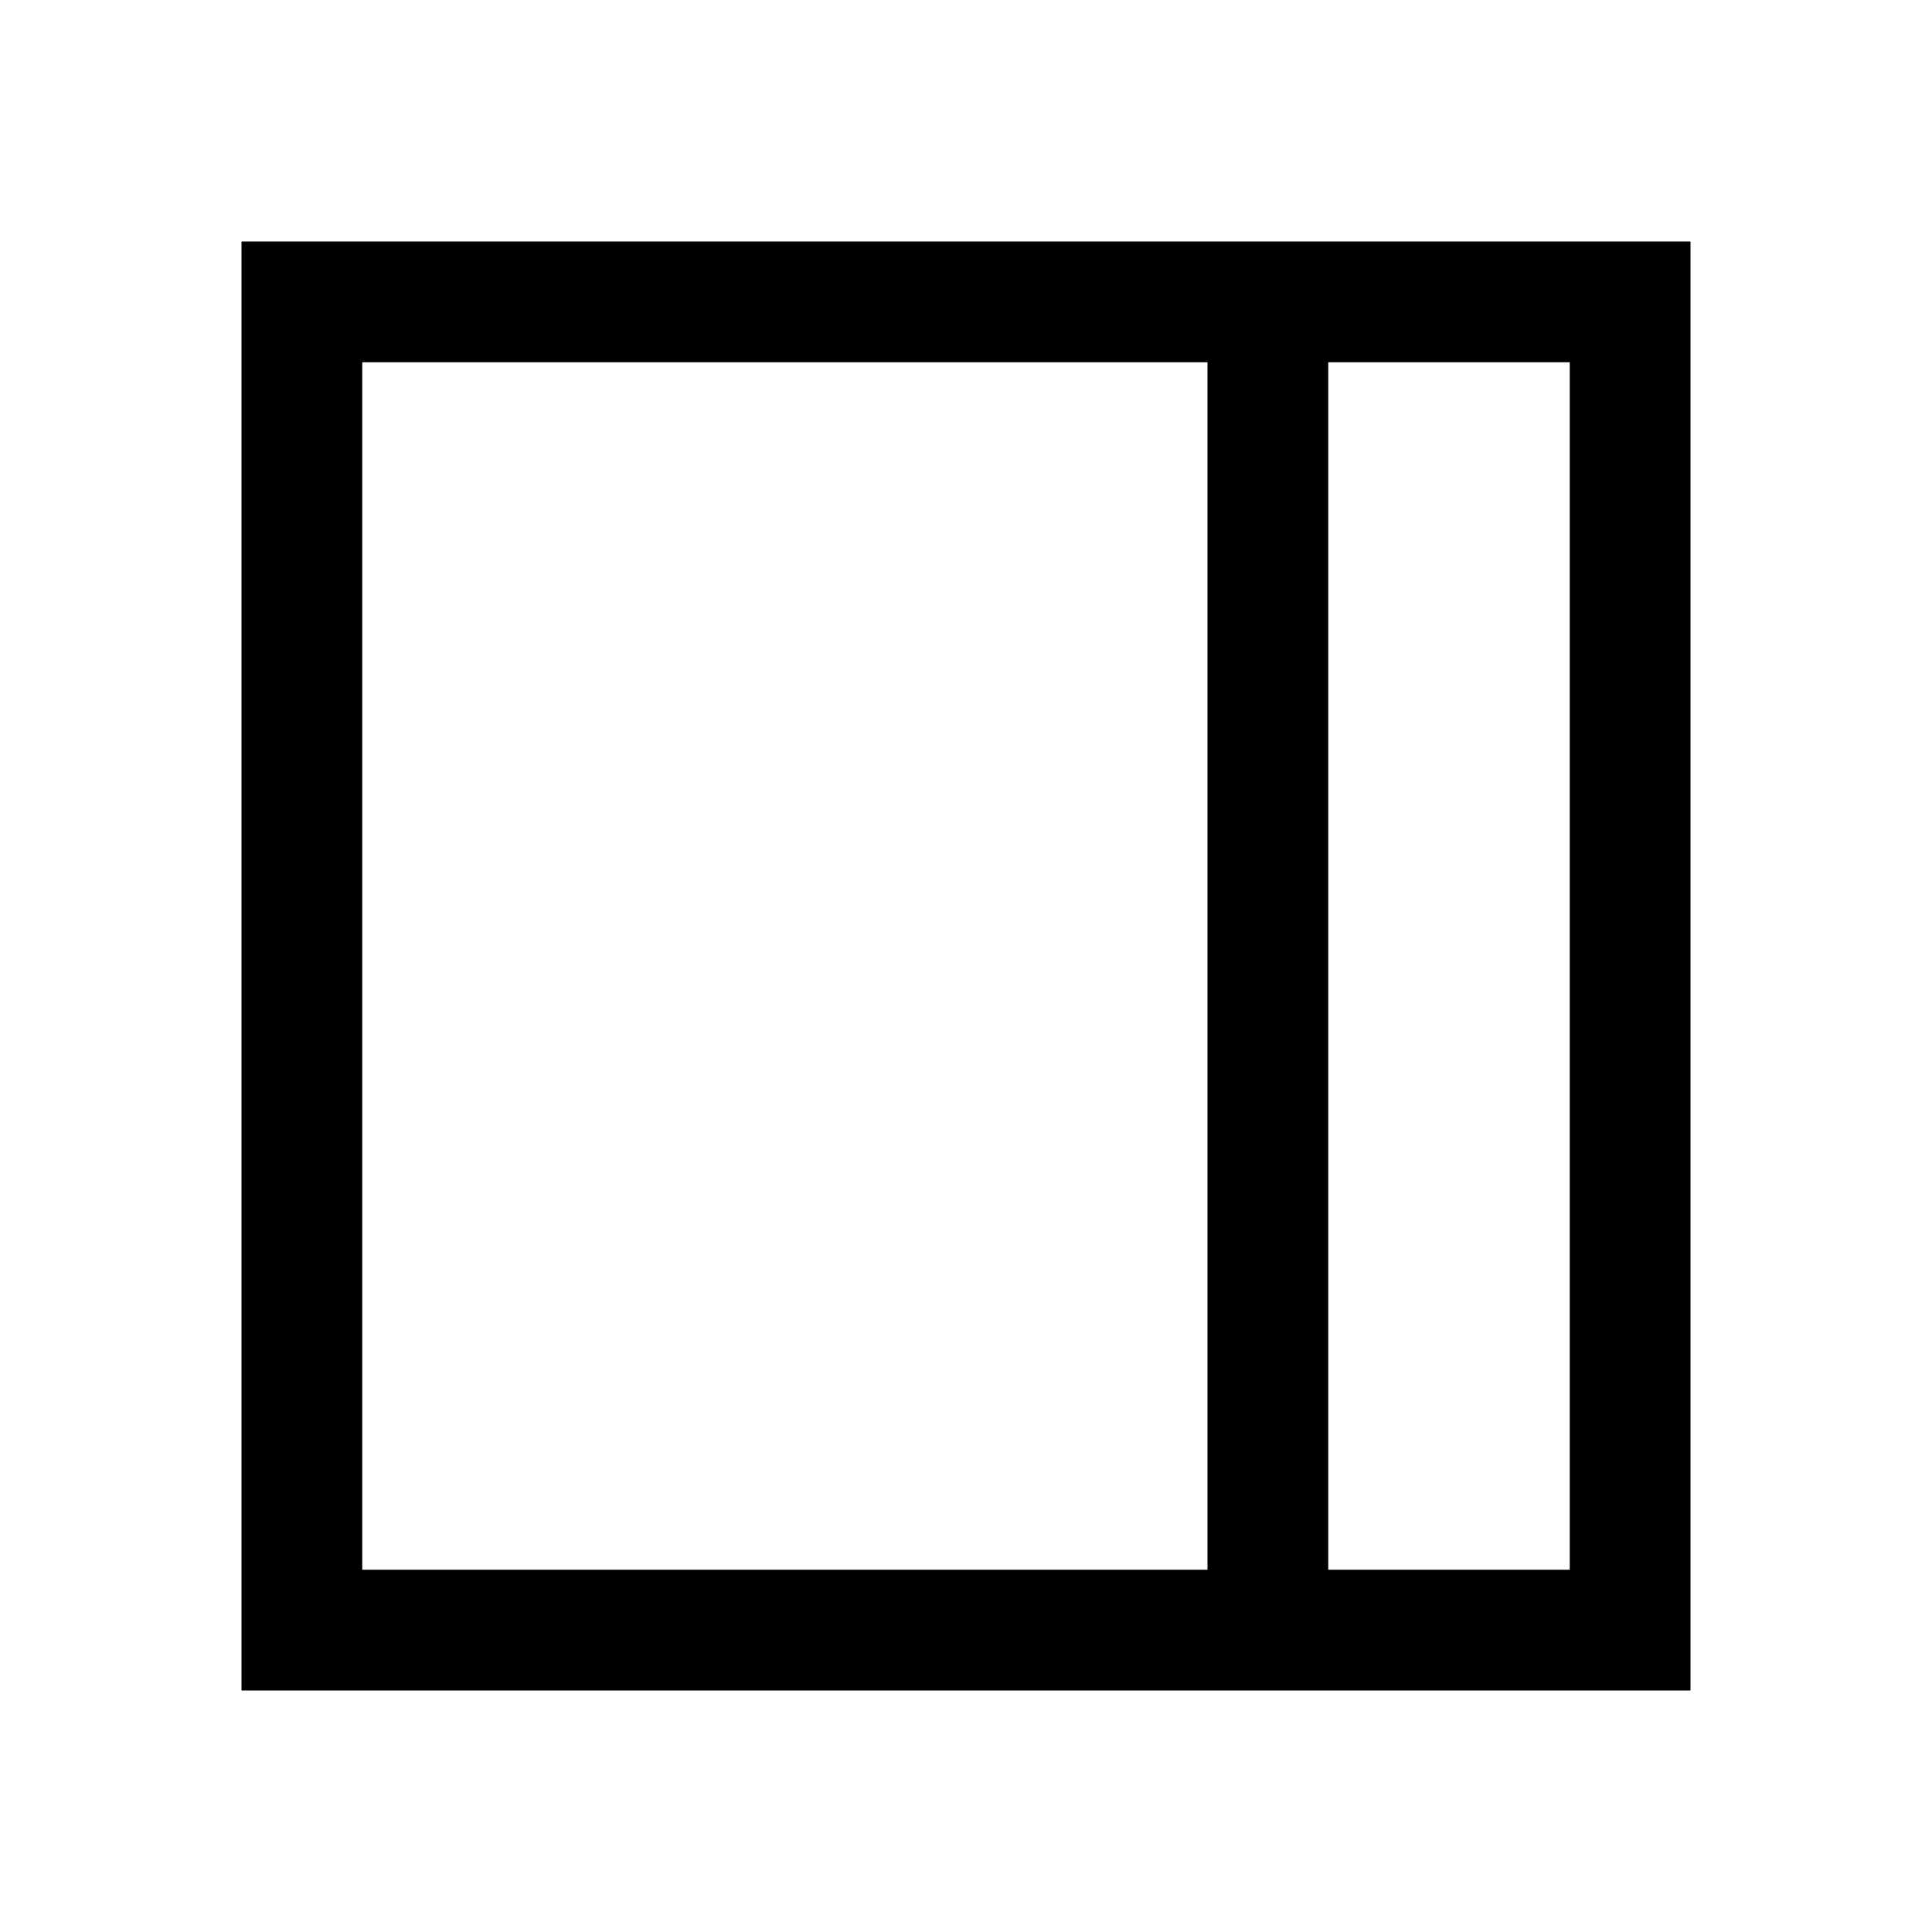
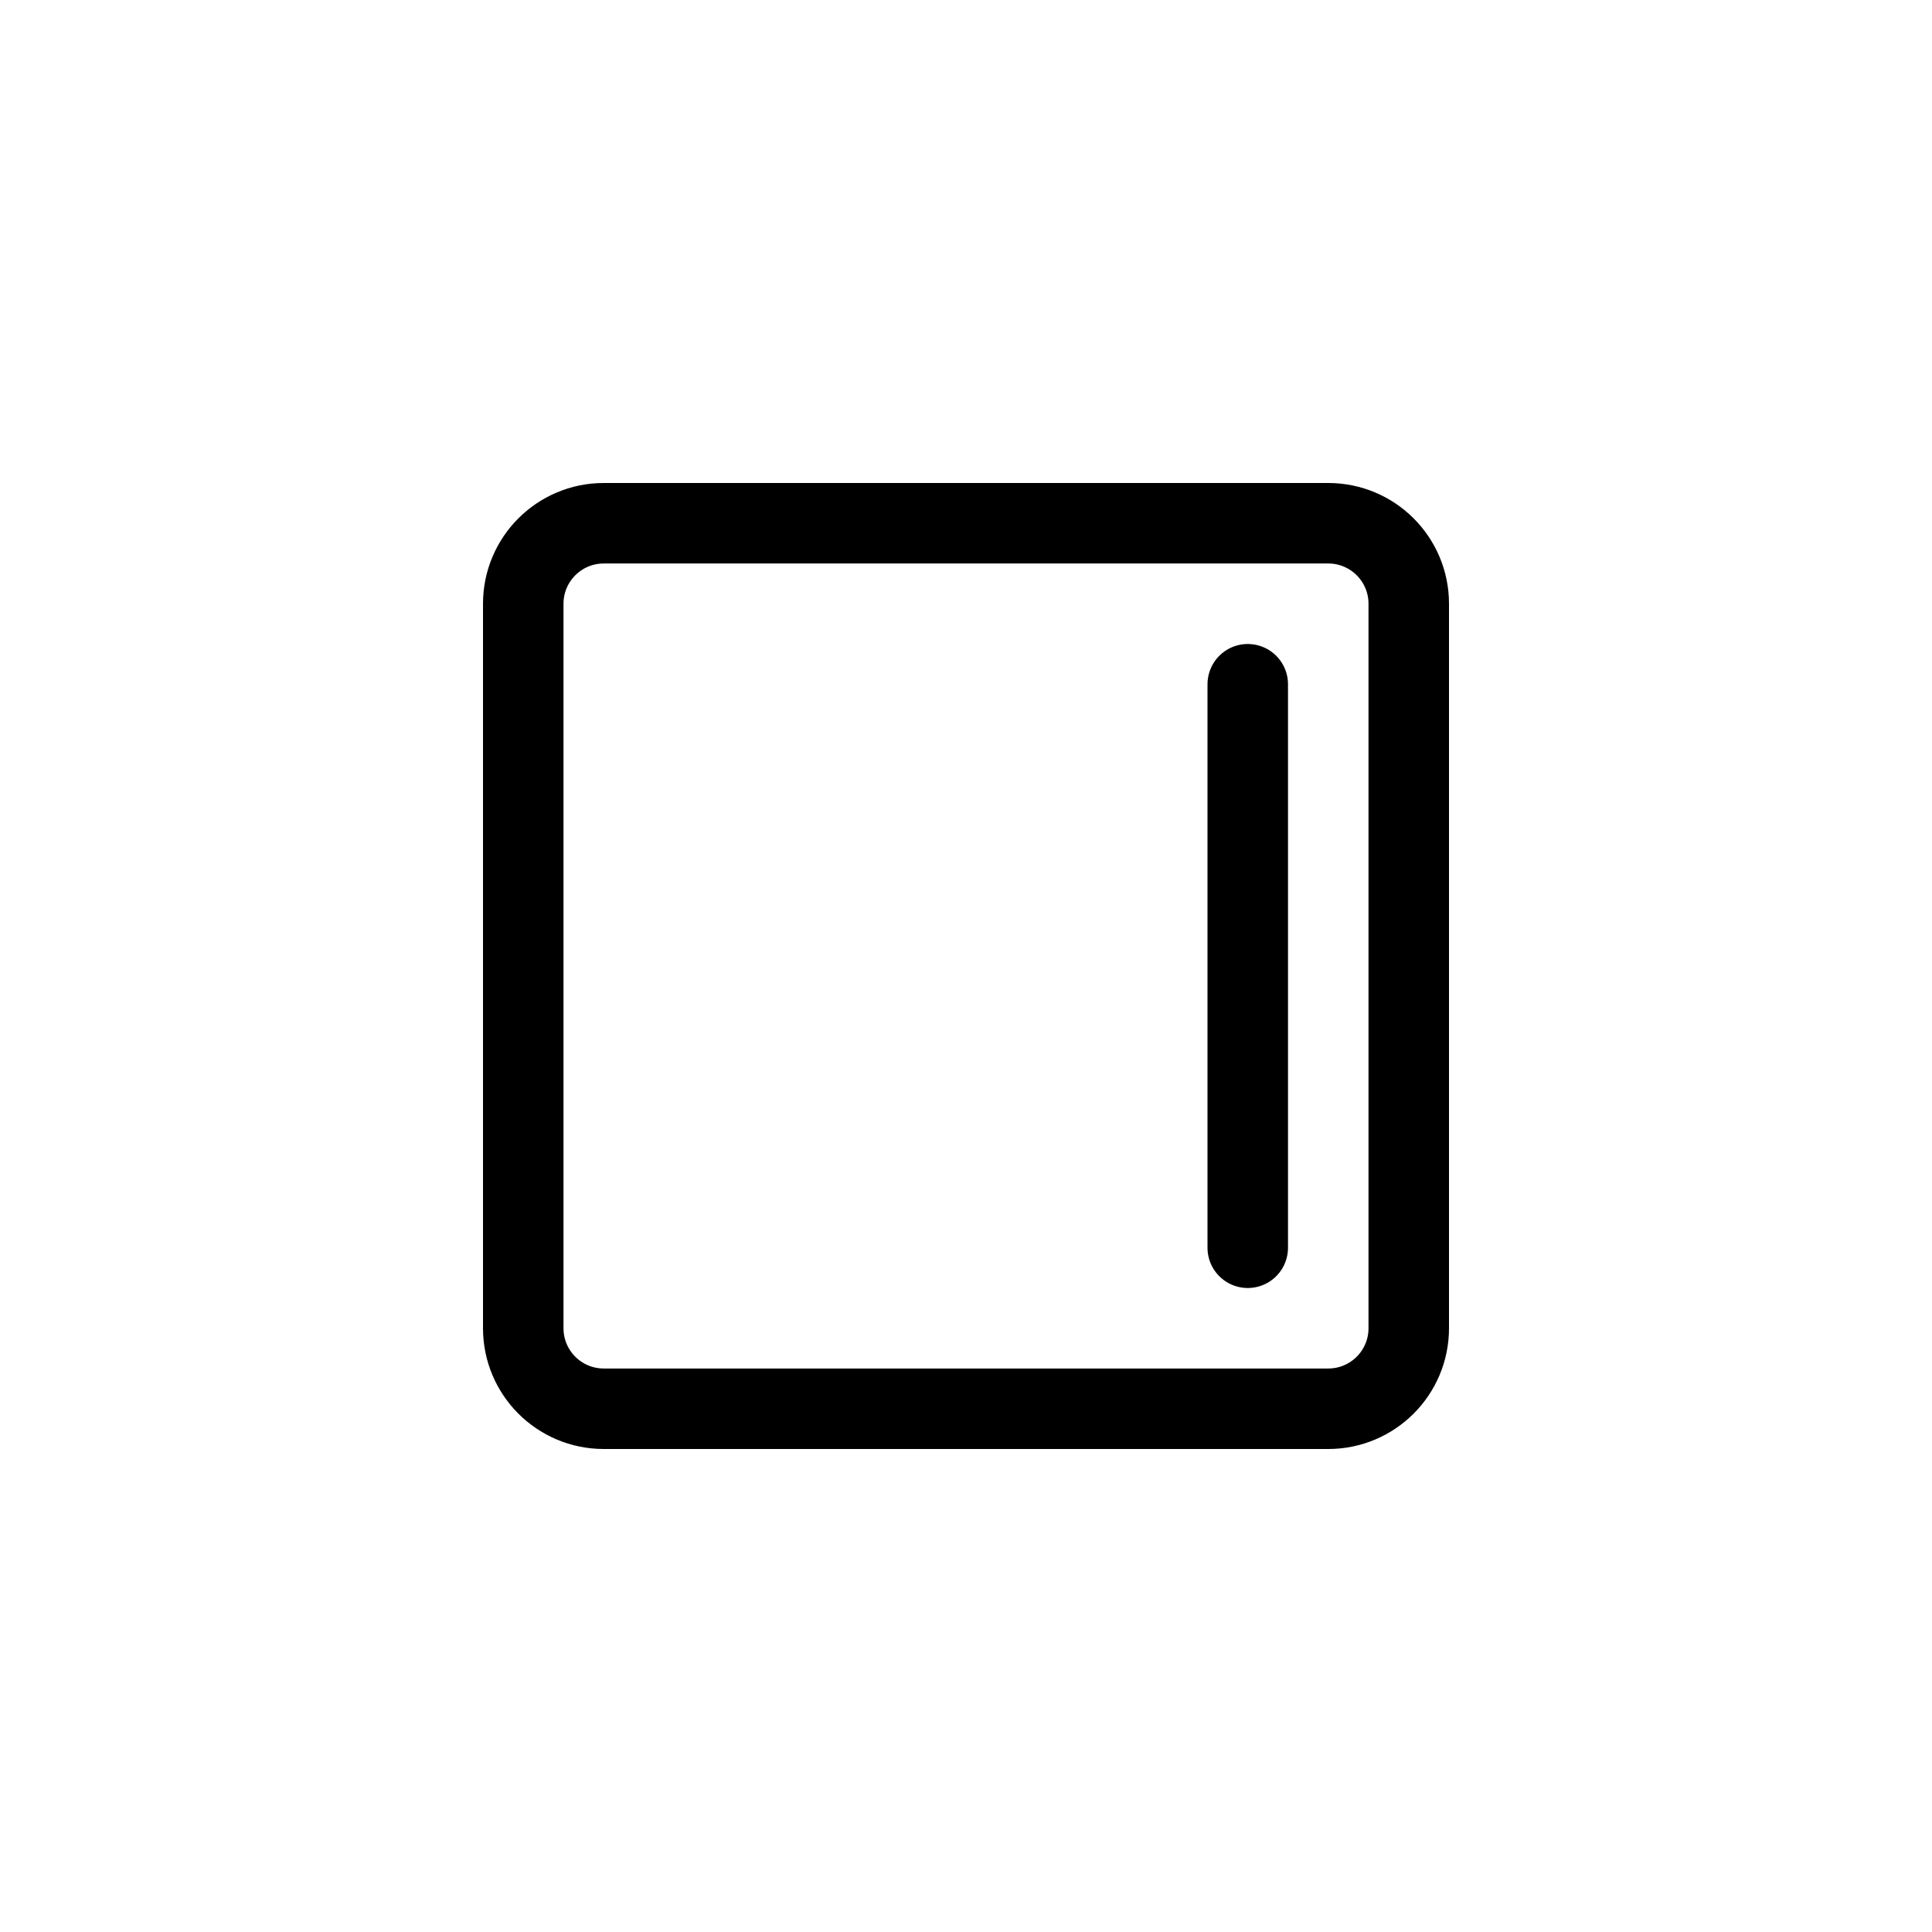
- <svg xmlns="http://www.w3.org/2000/svg" width="16" height="16" viewBox="0 0 16 16" fill="none">
-   <rect x="2.5" y="2.5" width="11" height="11" stroke="#000" stroke-width="1" />
-   <path d="M10.5 2.5v11" stroke="#000" stroke-width="1" />
+ <svg xmlns="http://www.w3.org/2000/svg" width="24" height="24" viewBox="0 0 24 24" fill="none">
+   <rect x="6.5" y="6.5" width="11" height="11" rx="1" stroke="black" />
+   <path d="M15.5 8.5V15.5" stroke-linecap="round" stroke="black" />
</svg>
